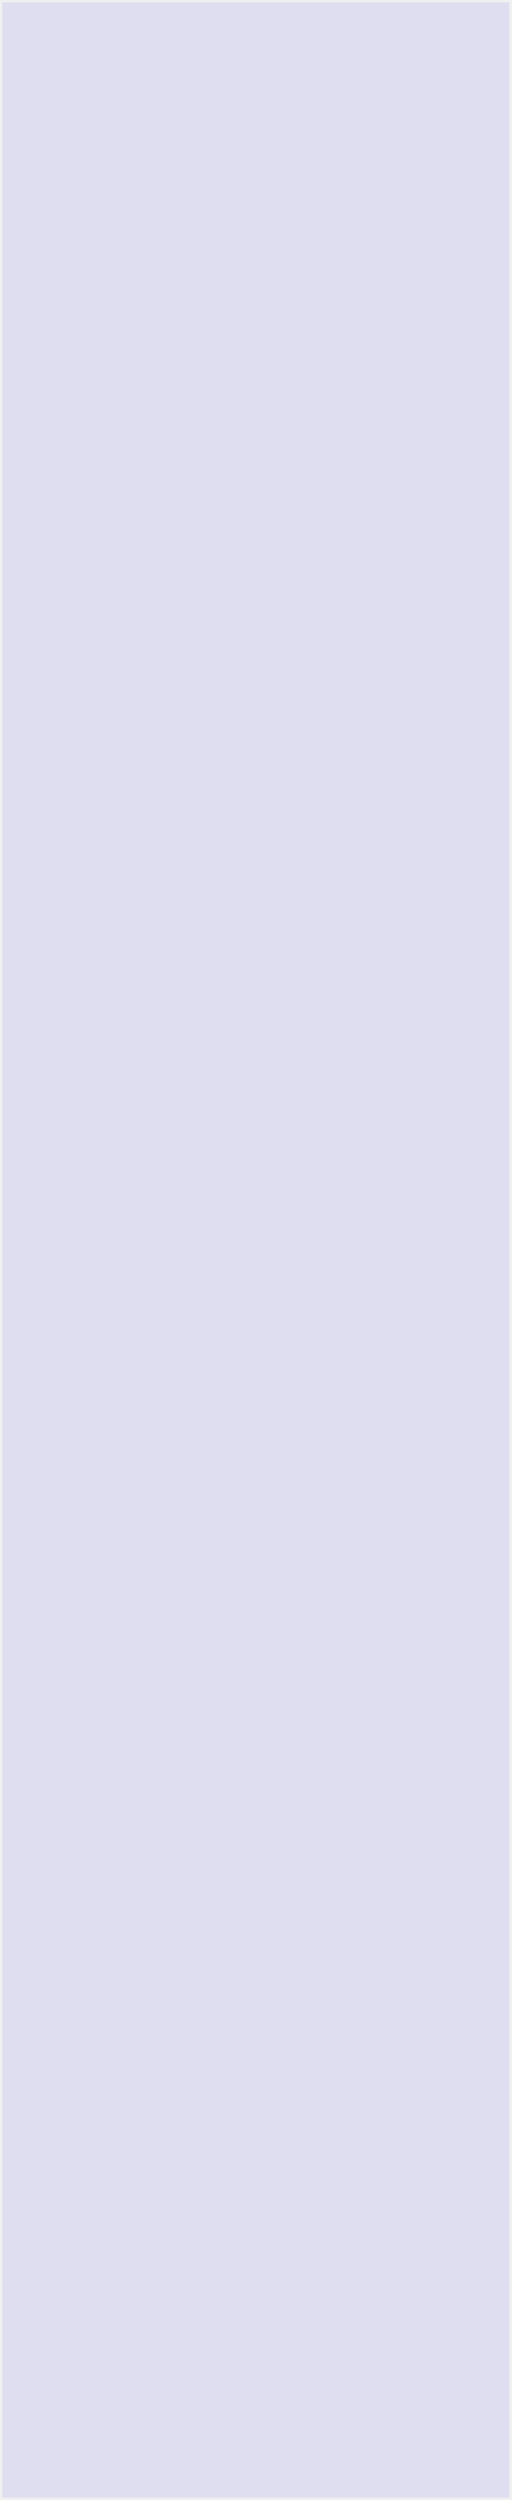
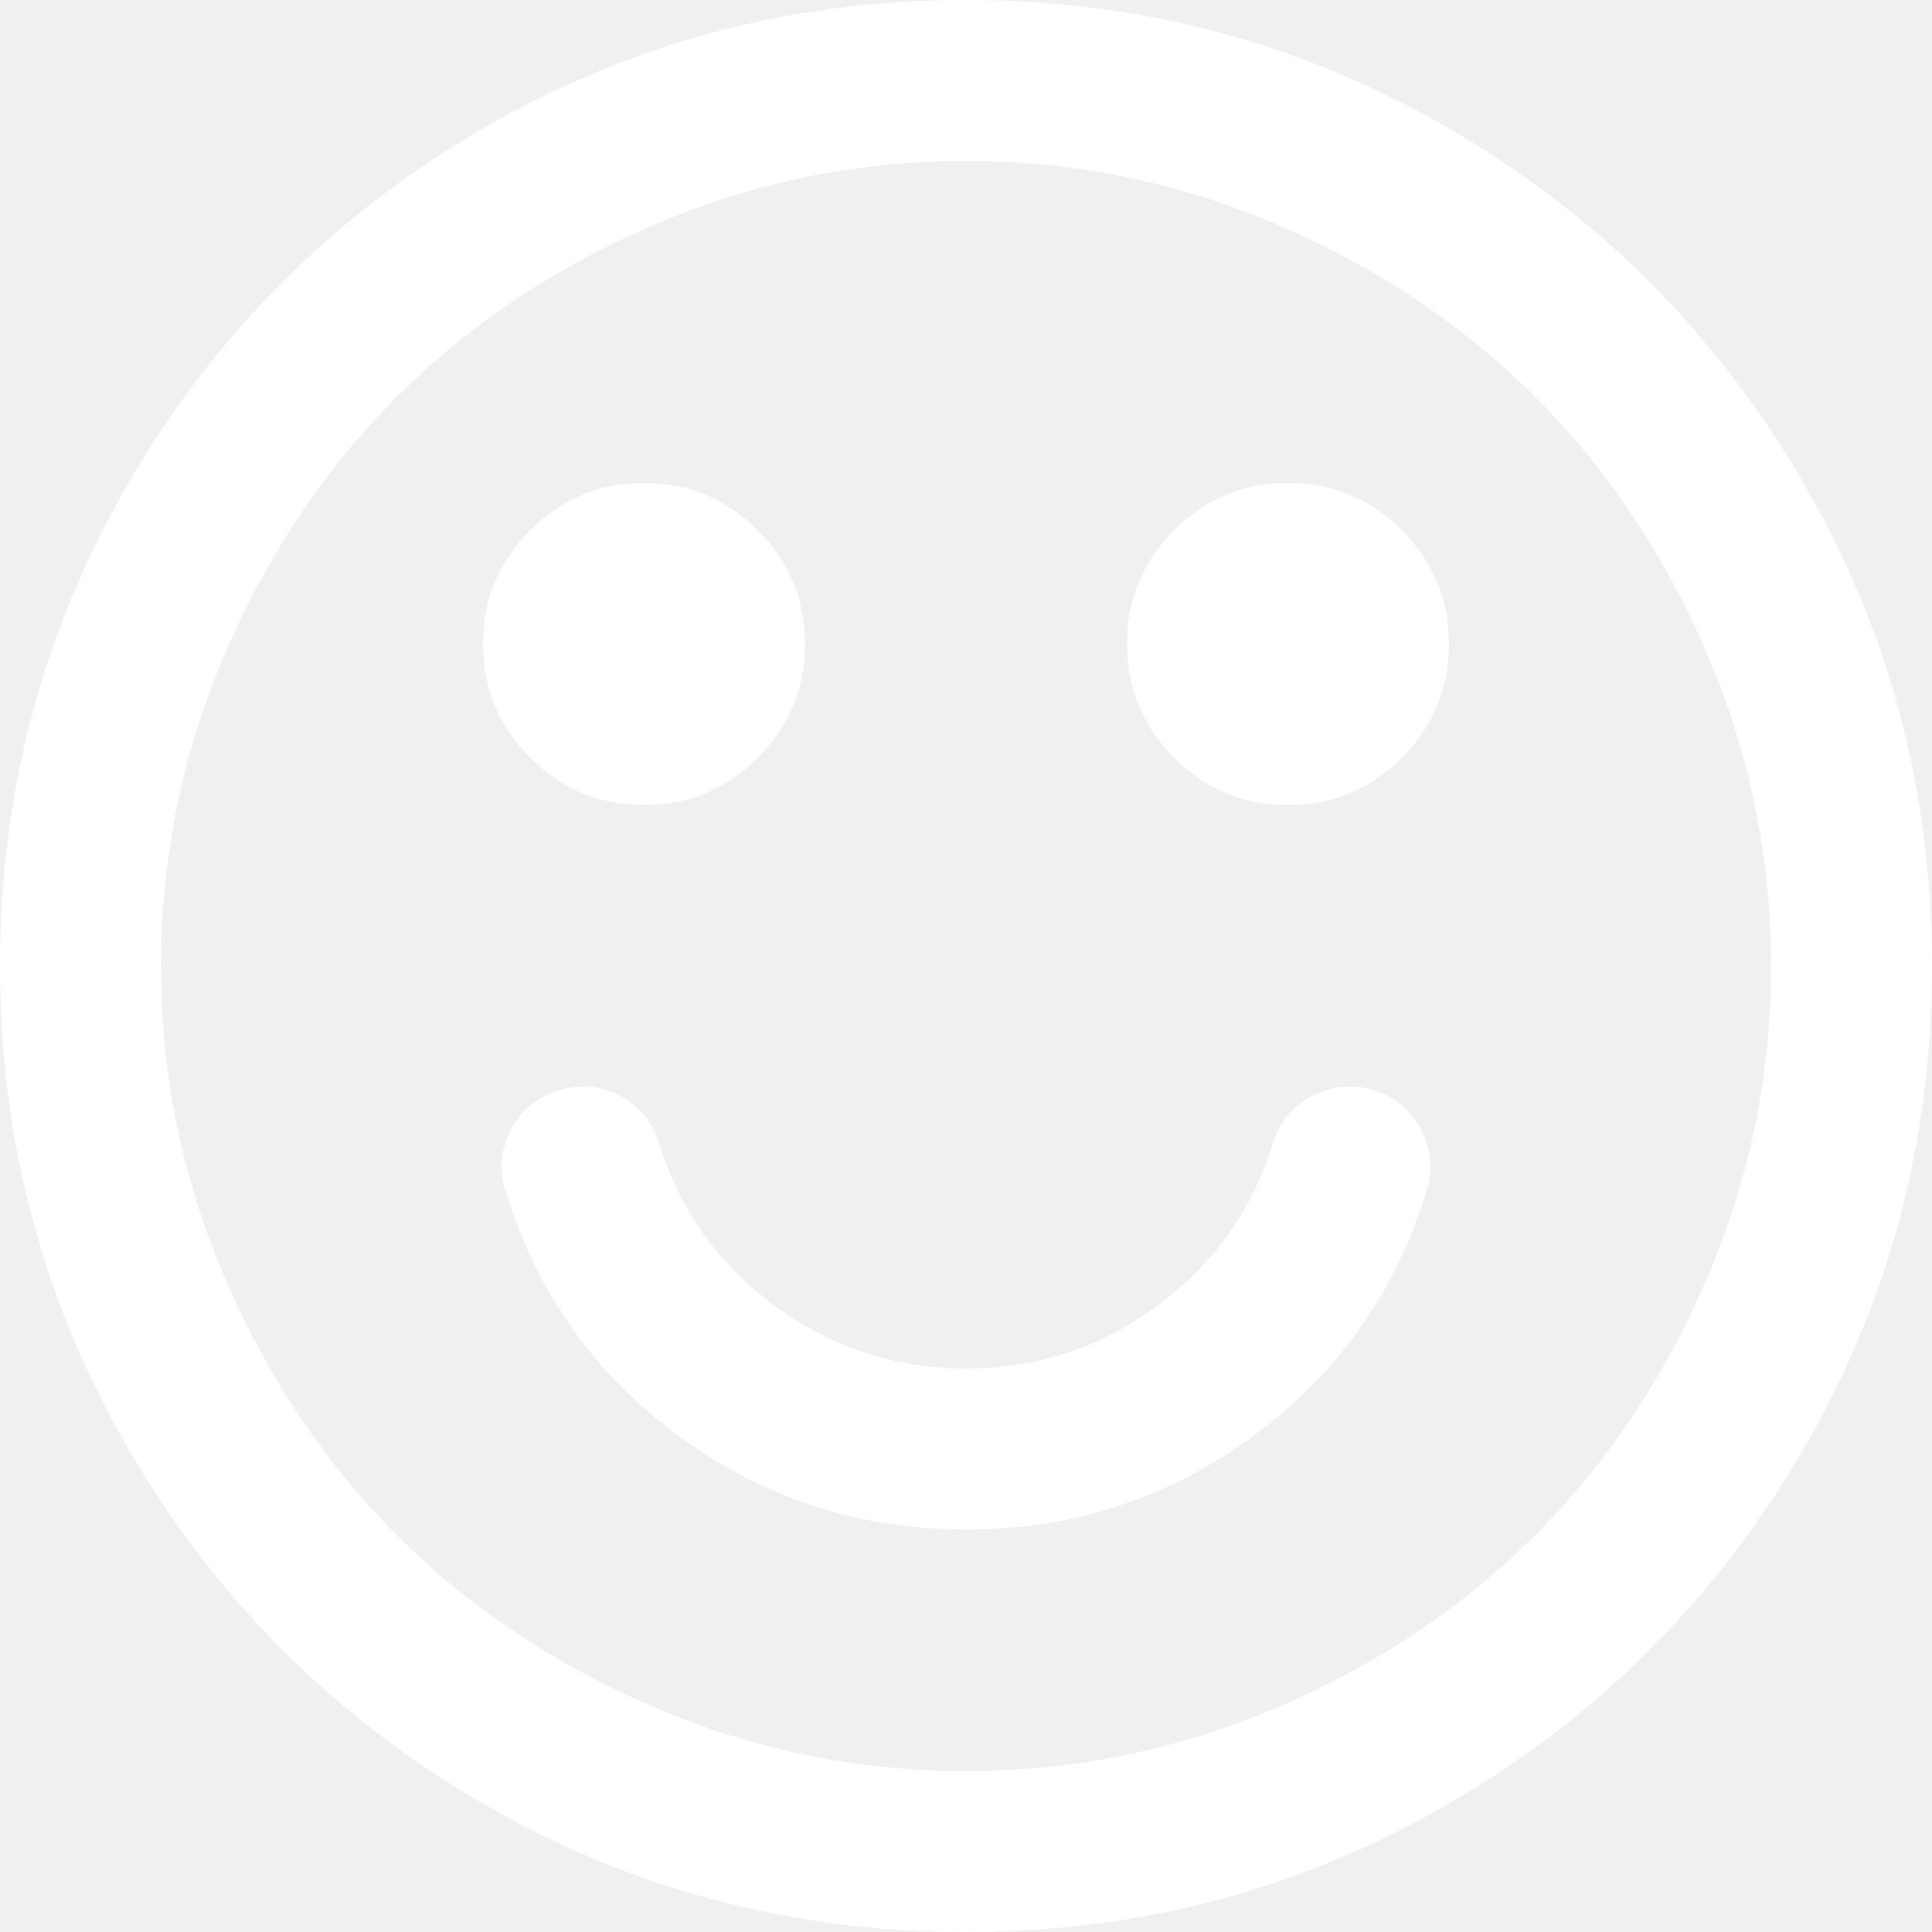
- <svg xmlns="http://www.w3.org/2000/svg" version="1.1" width="210px" height="1026px">
-   <g transform="matrix(1 0 0 1 -2 -152 )">
-     <path d="M 3 153  L 211 153  L 211 1177  L 3 1177  L 3 153  Z " fill-rule="nonzero" fill="#dedef0" stroke="none" />
+ <svg xmlns="http://www.w3.org/2000/svg" version="1.1" width="24px" height="24px">
+   <g transform="matrix(1 0 0 1 -1752 -113 )">
+     <path d="M 17.656 14.039  C 17.781 14.284  17.802 14.536  17.719 14.797  C 17.333 16.057  16.615 17.073  15.562 17.844  C 14.51 18.615  13.323 19  12 19  C 10.677 19  9.49 18.615  8.438 17.844  C 7.385 17.073  6.667 16.057  6.281 14.797  C 6.198 14.536  6.219 14.284  6.344 14.039  C 6.469 13.794  6.667 13.63  6.938 13.547  C 7.198 13.464  7.451 13.484  7.695 13.609  C 7.94 13.734  8.104 13.932  8.188 14.203  C 8.448 15.036  8.93 15.711  9.633 16.227  C 10.336 16.742  11.125 17  12 17  C 12.875 17  13.664 16.742  14.367 16.227  C 15.07 15.711  15.552 15.036  15.812 14.203  C 15.896 13.932  16.062 13.734  16.312 13.609  C 16.562 13.484  16.818 13.464  17.078 13.547  C 17.339 13.63  17.531 13.794  17.656 14.039  Z M 9.414 6.586  C 9.805 6.977  10 7.448  10 8  C 10 8.552  9.805 9.023  9.414 9.414  C 9.023 9.805  8.552 10  8 10  C 7.448 10  6.977 9.805  6.586 9.414  C 6.195 9.023  6 8.552  6 8  C 6 7.448  6.195 6.977  6.586 6.586  C 6.977 6.195  7.448 6  8 6  C 8.552 6  9.023 6.195  9.414 6.586  Z M 17.414 6.586  C 17.805 6.977  18 7.448  18 8  C 18 8.552  17.805 9.023  17.414 9.414  C 17.023 9.805  16.552 10  16 10  C 15.448 10  14.977 9.805  14.586 9.414  C 14.195 9.023  14 8.552  14 8  C 14 7.448  14.195 6.977  14.586 6.586  C 14.977 6.195  15.448 6  16 6  C 16.552 6  17.023 6.195  17.414 6.586  Z M 21.203 15.883  C 21.734 14.648  22 13.354  22 12  C 22 10.646  21.734 9.352  21.203 8.117  C 20.672 6.883  19.961 5.82  19.07 4.93  C 18.18 4.039  17.117 3.328  15.883 2.797  C 14.648 2.266  13.354 2  12 2  C 10.646 2  9.352 2.266  8.117 2.797  C 6.883 3.328  5.82 4.039  4.93 4.93  C 4.039 5.82  3.328 6.883  2.797 8.117  C 2.266 9.352  2 10.646  2 12  C 2 13.354  2.266 14.648  2.797 15.883  C 3.328 17.117  4.039 18.18  4.93 19.07  C 5.82 19.961  6.883 20.672  8.117 21.203  C 9.352 21.734  10.646 22  12 22  C 13.354 22  14.648 21.734  15.883 21.203  C 17.117 20.672  18.18 19.961  19.07 19.07  C 19.961 18.18  20.672 17.117  21.203 15.883  Z M 22.391 5.977  C 23.464 7.815  24 9.823  24 12  C 24 14.177  23.464 16.185  22.391 18.023  C 21.318 19.862  19.862 21.318  18.023 22.391  C 16.185 23.464  14.177 24  12 24  C 9.823 24  7.815 23.464  5.977 22.391  C 4.138 21.318  2.682 19.862  1.609 18.023  C 0.536 16.185  0 14.177  0 12  C 0 9.823  0.536 7.815  1.609 5.977  C 2.682 4.138  4.138 2.682  5.977 1.609  C 7.815 0.536  9.823 0  12 0  C 14.177 0  16.185 0.536  18.023 1.609  C 19.862 2.682  21.318 4.138  22.391 5.977  Z " fill-rule="nonzero" fill="#ffffff" stroke="none" transform="matrix(1 0 0 1 1752 113 )" />
  </g>
</svg>
